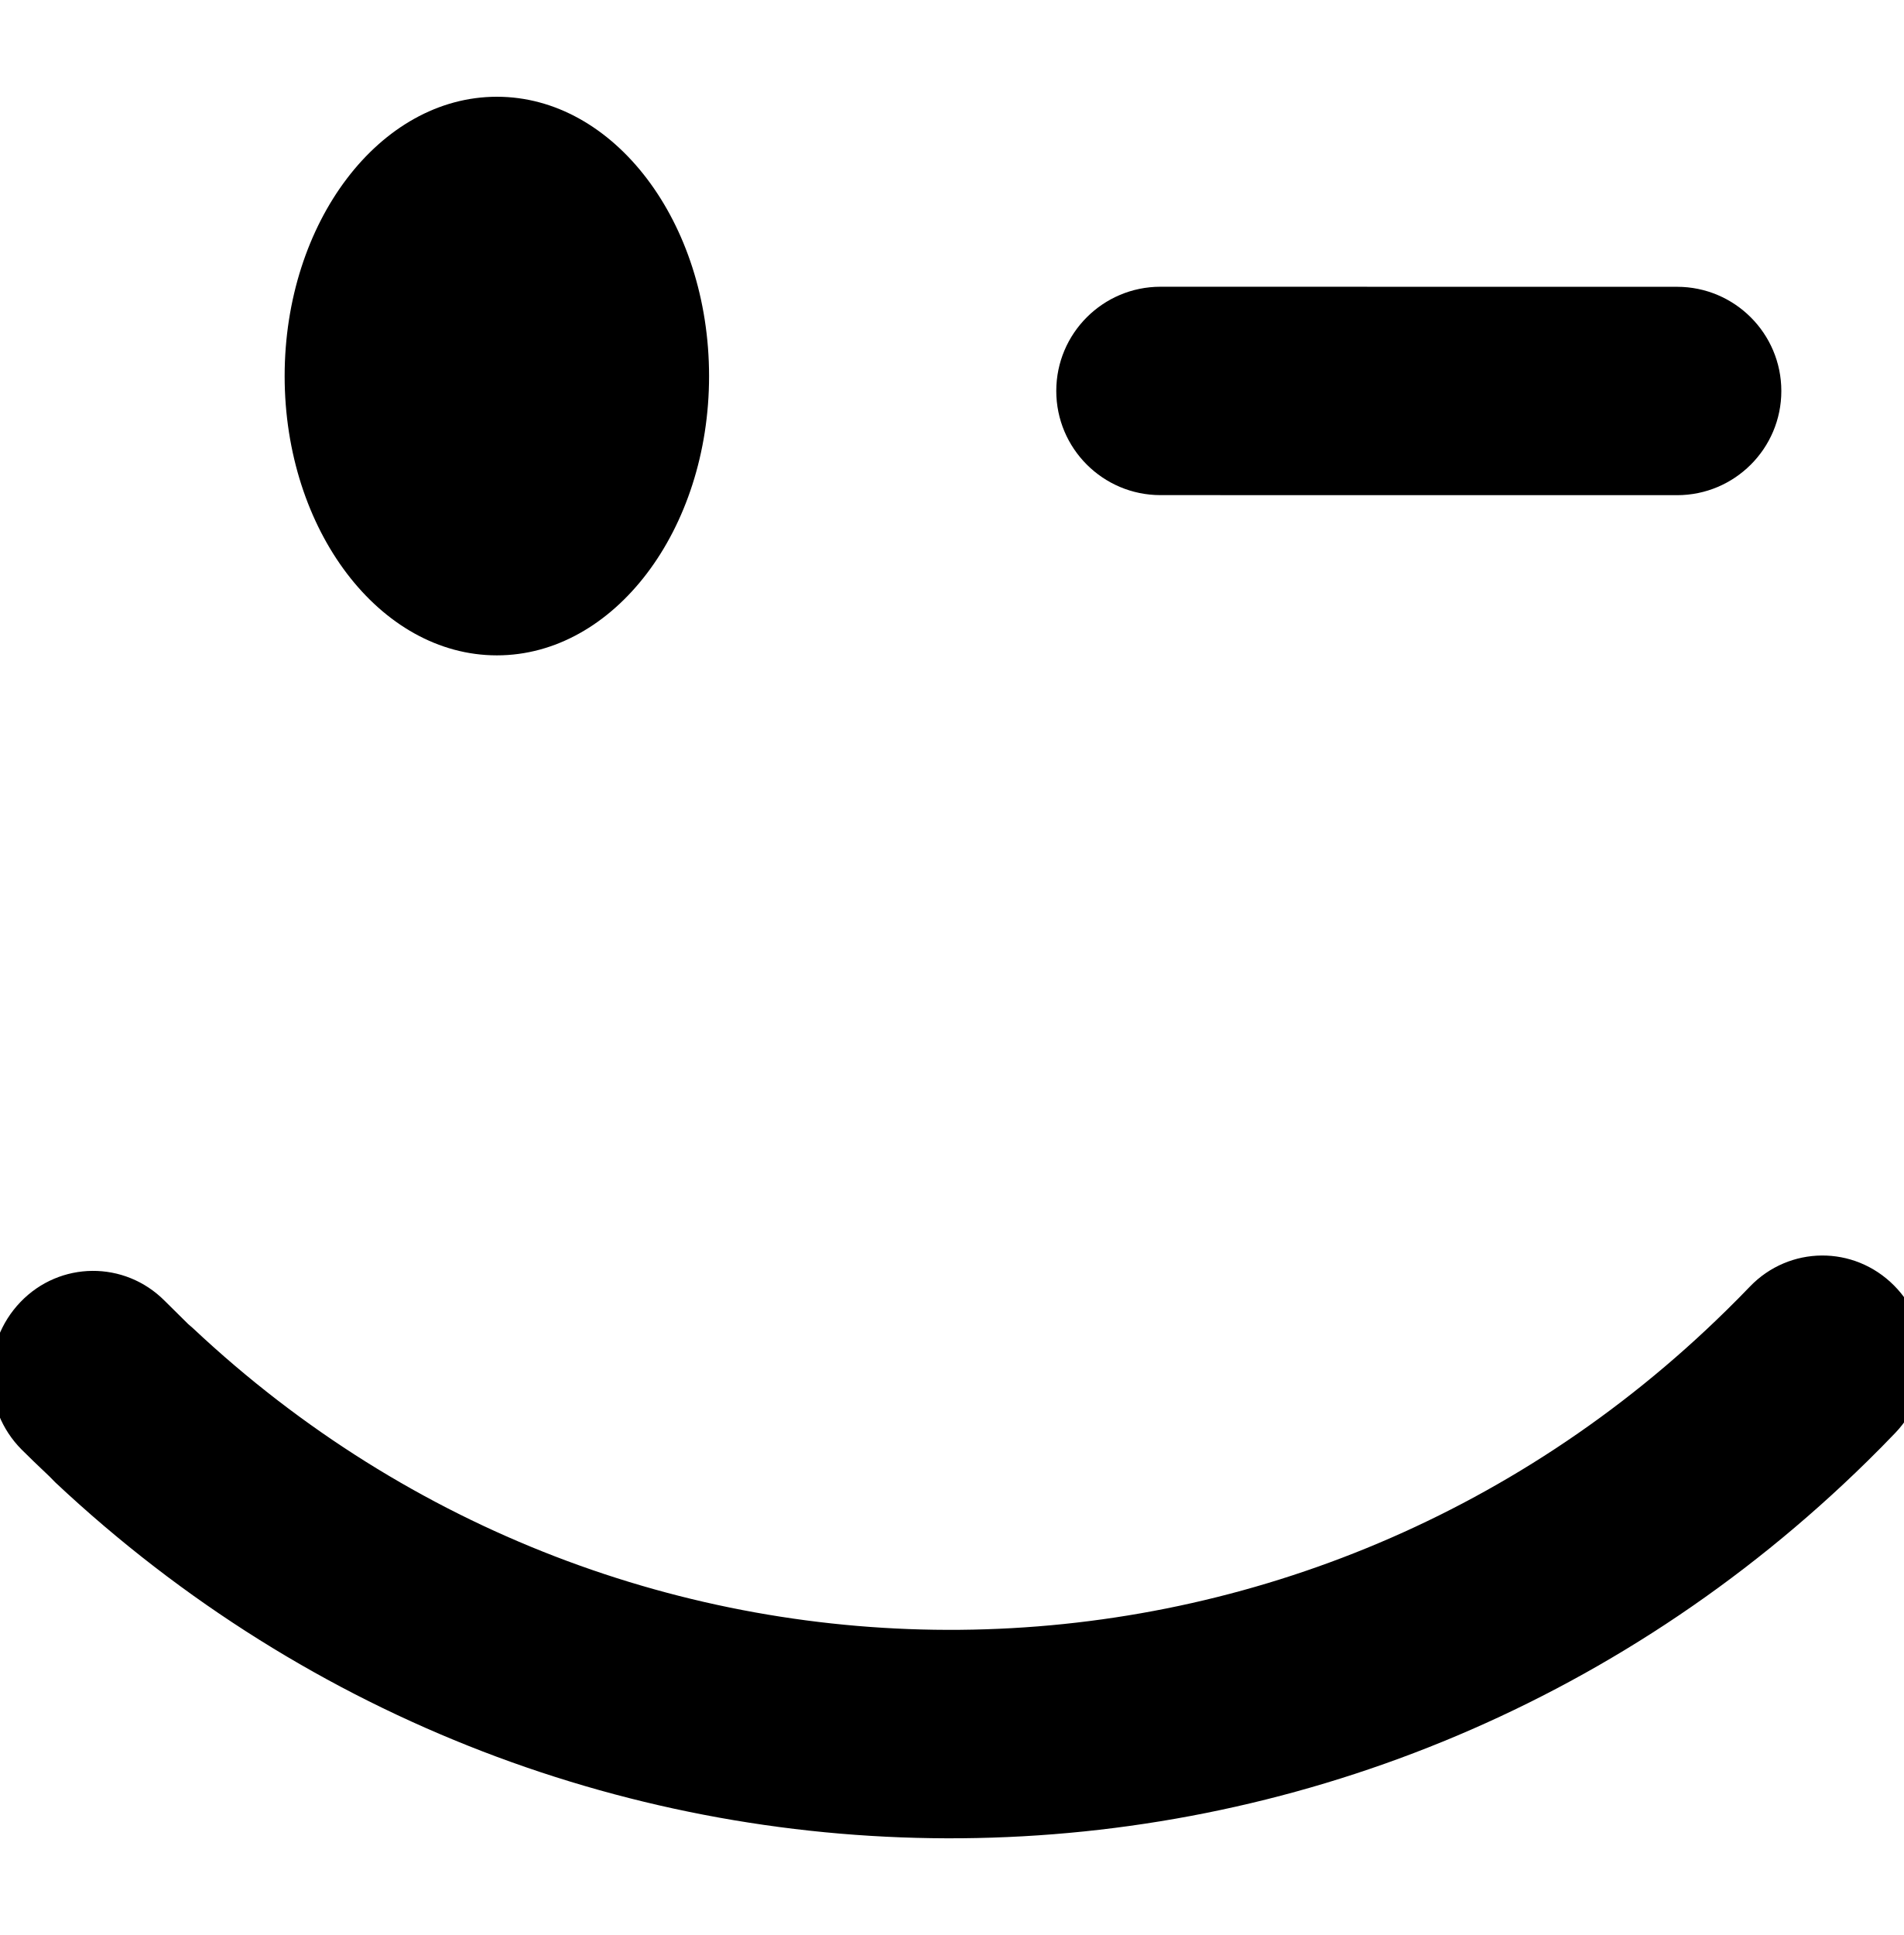
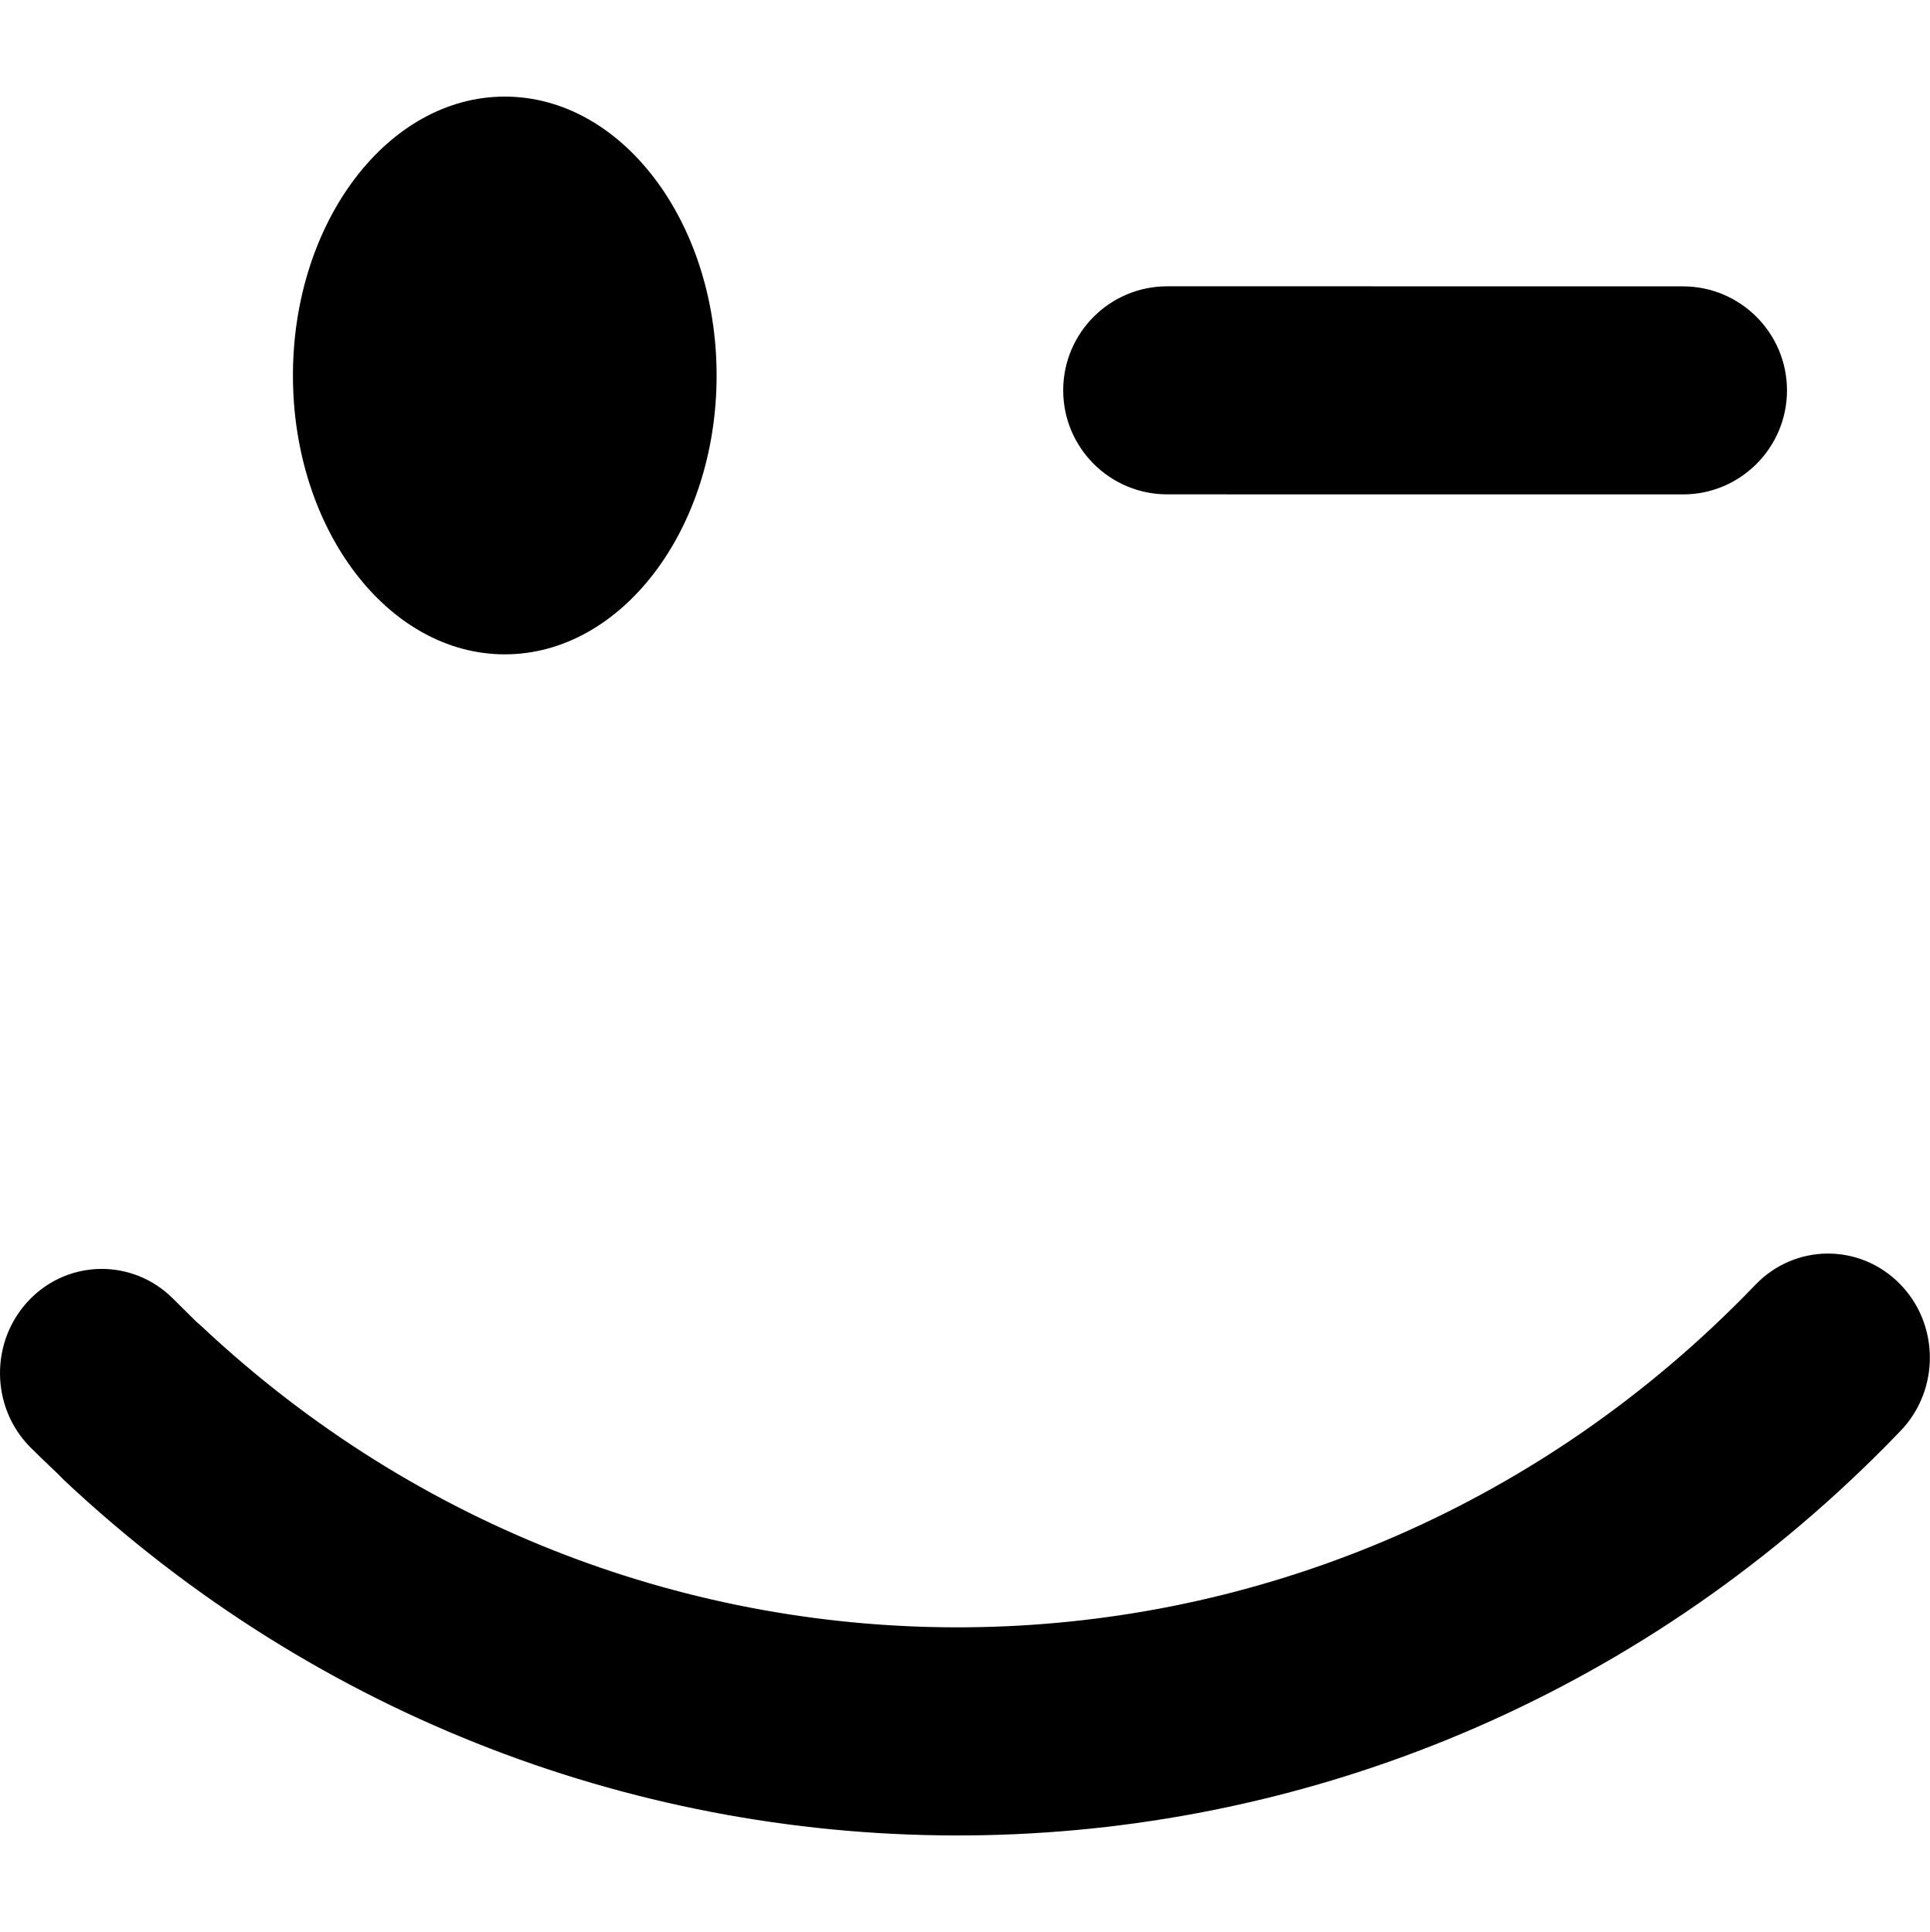
- <svg xmlns="http://www.w3.org/2000/svg" width="984" height="1000">
-   <path d="M256.794 50c-60.551 0 -109.688 64.791 -109.688 144.375 0 79.505 49.137 144.313 109.688 144.313s109.656 -64.808 109.656 -144.313c0 -79.584 -49.106 -144.375 -109.656 -144.375zm342.938 98.188c-29.72 0 -53.844 24.124 -53.844 53.844 0 29.72 24.124 53.844 53.844 53.844l267 .031c29.72 0 53.875 -24.124 53.875 -53.844 0 -29.719 -24.155 -53.844 -53.875 -53.844l-267 -.031zm341.719 500.656c-13.491 .11 -26.926 5.48 -37.125 16.094 -3.8 3.966 -7.906 8.113 -12.094 12.219 -110.519 108.724 -253.129 163.89 -396.063 165.125 -141.863 1.276 -284.281 -50.56 -396.219 -155.656l-2.75 -2.406 -12.094 -11.969c-20.749 -20.848 -54.155 -20.602 -74.531 .625 -20.379 21.227 -20.154 55.401 .594 76.25 3.722 3.746 8.554 8.357 14.438 13.938l2.906 2.969c132.28 124.191 300.701 185.444 468.531 183.969 169.059 -1.455 337.686 -66.658 468.25 -195.094 4.657 -4.564 9.383 -9.361 14.156 -14.344 20.378 -21.227 20.154 -55.371 -.594 -76.219 -10.374 -10.434 -23.915 -15.61 -37.406 -15.5z" />
+ <svg xmlns="http://www.w3.org/2000/svg" width="999" height="1000">
+   <path d="M261.346 50c-60.551 0 -109.688 64.791 -109.688 144.375 0 79.505 49.137 144.313 109.688 144.313s109.656 -64.808 109.656 -144.313c0 -79.584 -49.106 -144.375 -109.656 -144.375zm342.938 98.188c-29.72 0 -53.844 24.124 -53.844 53.844 0 29.72 24.124 53.844 53.844 53.844l267 .031c29.72 0 53.875 -24.124 53.875 -53.844 0 -29.719 -24.155 -53.844 -53.875 -53.844l-267 -.031zm341.719 500.656c-13.491 .11 -26.926 5.48 -37.125 16.094 -3.8 3.966 -7.906 8.113 -12.094 12.219 -110.519 108.724 -253.129 163.89 -396.063 165.125 -141.863 1.276 -284.281 -50.56 -396.219 -155.656l-2.75 -2.406 -12.094 -11.969c-20.749 -20.848 -54.155 -20.602 -74.531 .625 -20.379 21.227 -20.154 55.401 .594 76.25 3.722 3.746 8.554 8.357 14.438 13.938l2.906 2.969c132.28 124.191 300.701 185.444 468.531 183.969 169.059 -1.455 337.686 -66.658 468.25 -195.094 4.657 -4.564 9.383 -9.361 14.156 -14.344 20.378 -21.227 20.154 -55.371 -.594 -76.219 -10.374 -10.434 -23.915 -15.61 -37.406 -15.5z" />
</svg>
